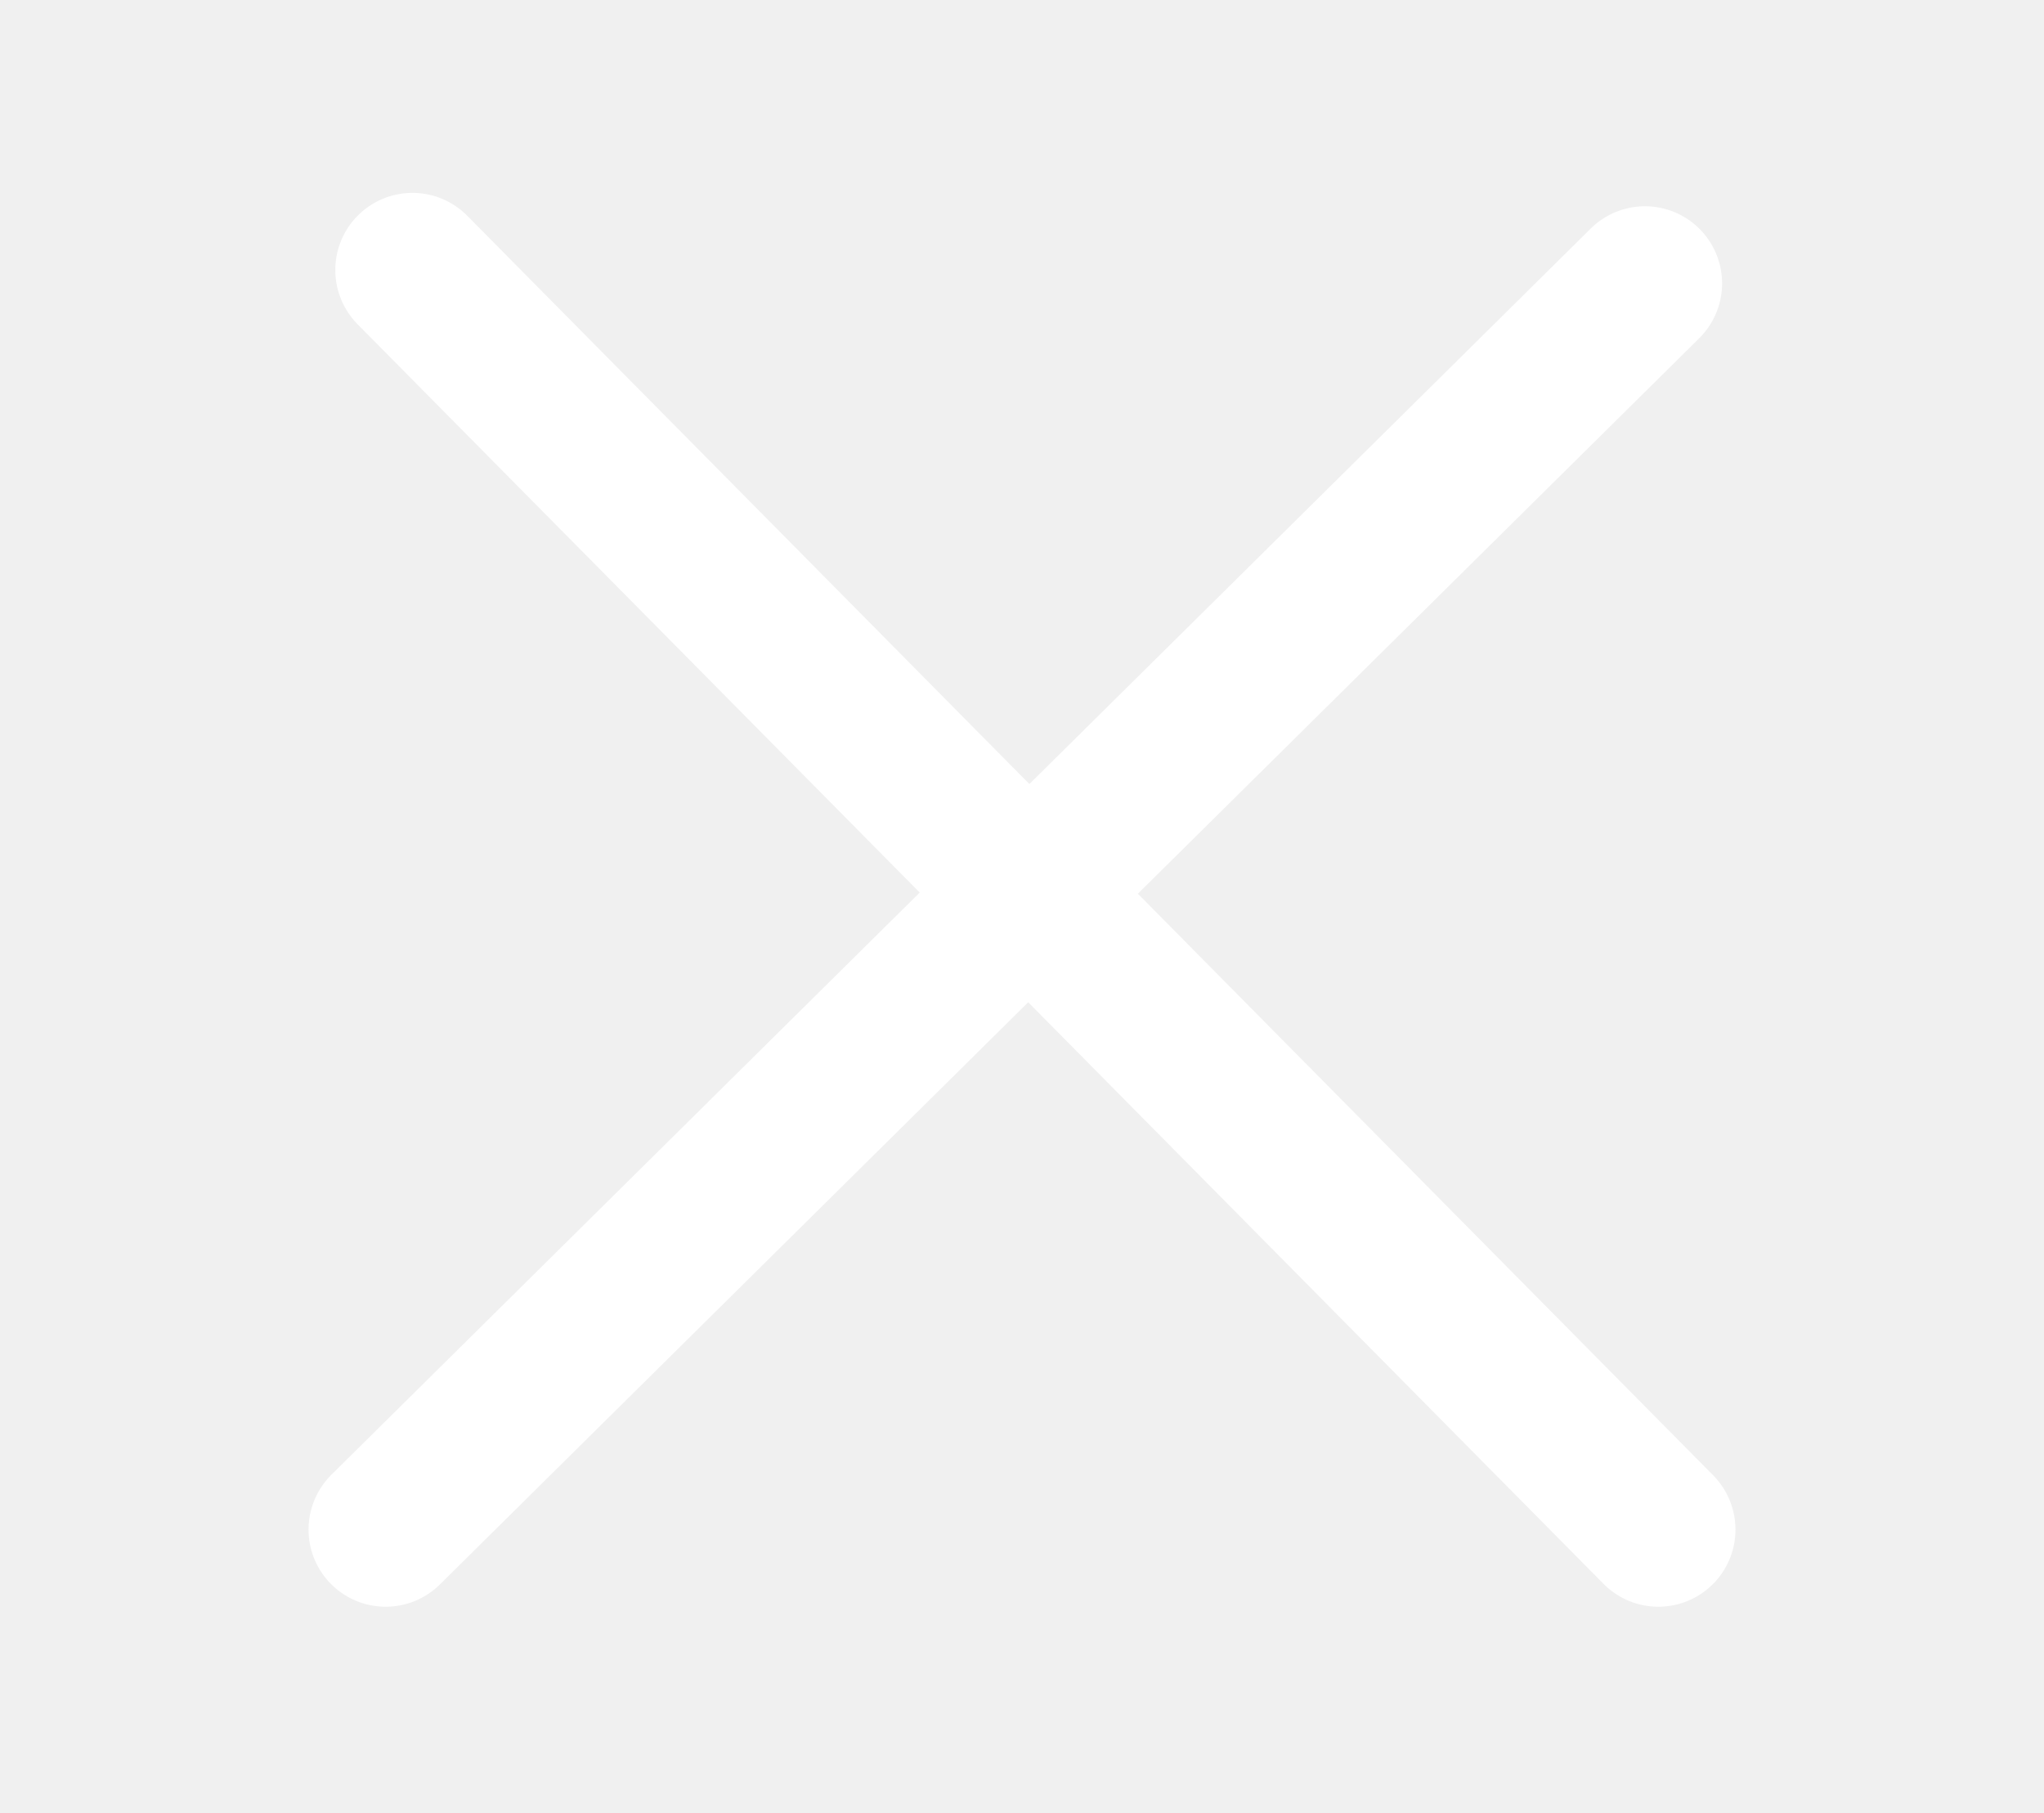
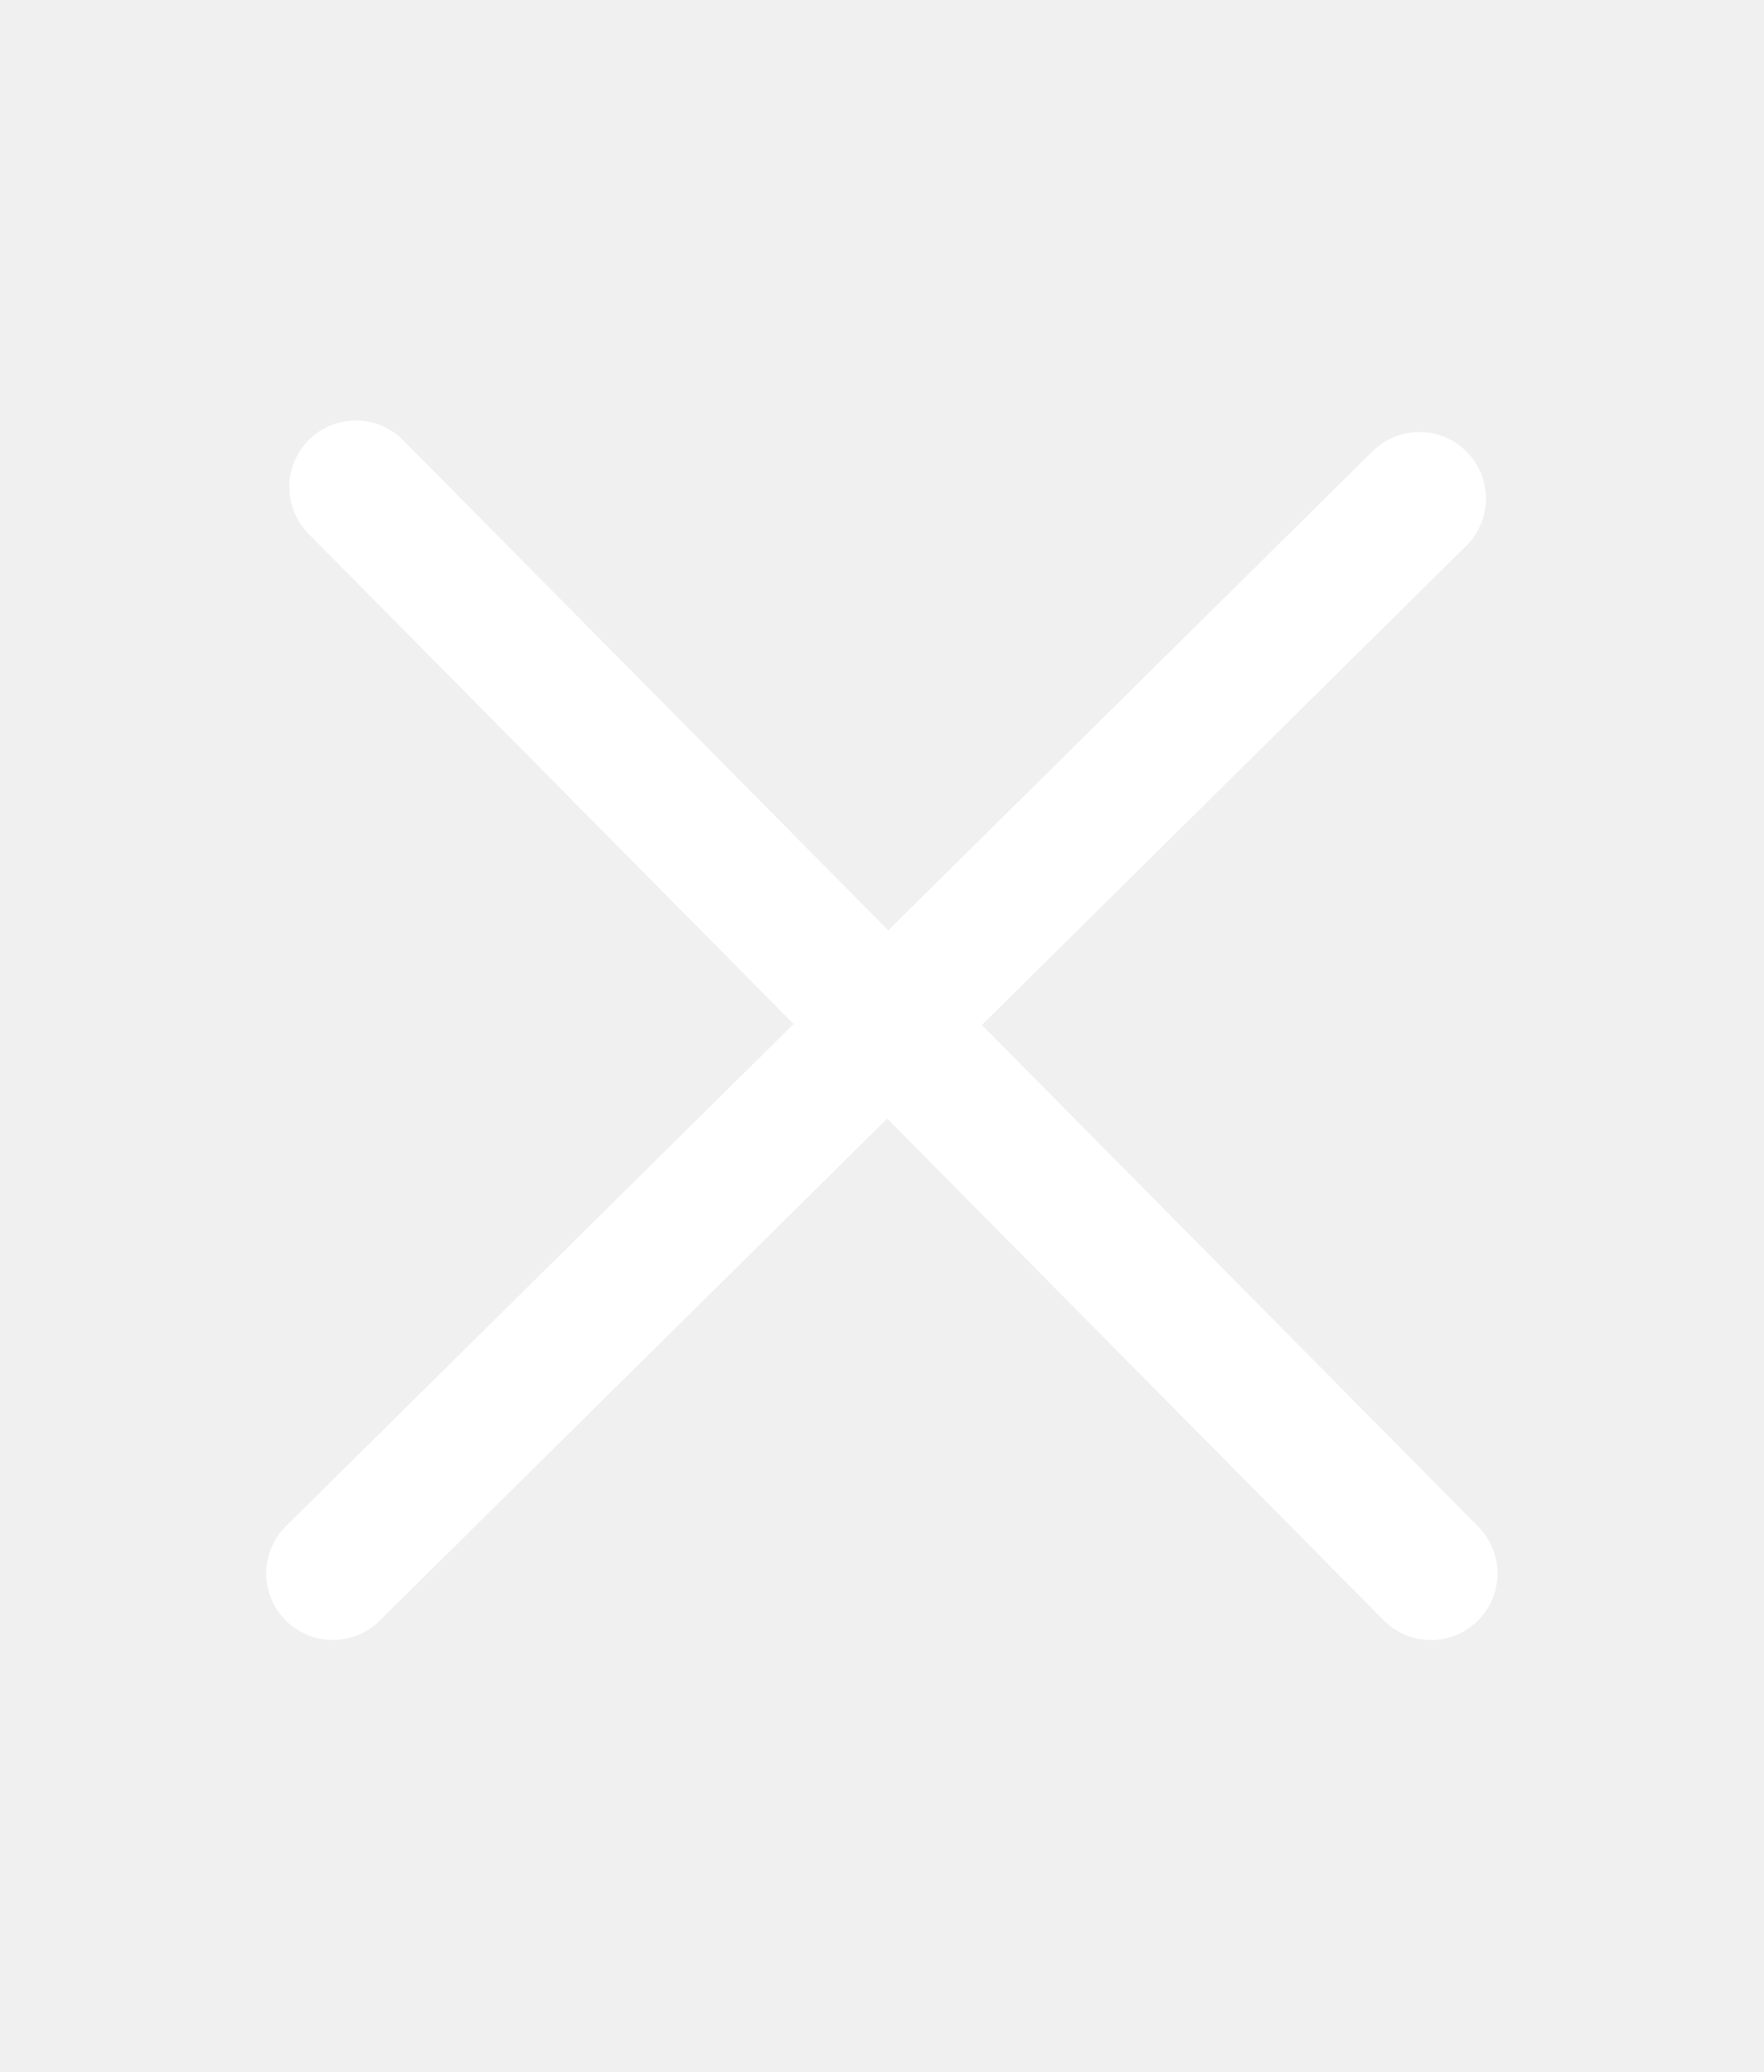
- <svg xmlns="http://www.w3.org/2000/svg" width="53" height="47" viewBox="0 0 53 47" fill="none">
+ <svg xmlns="http://www.w3.org/2000/svg" width="40" height="47" viewBox="0 0 53 47" fill="none">
  <path d="M10.694 7L43 39.653" stroke="white" stroke-width="4" stroke-linecap="round" />
  <path d="M10 39.653L42.653 7.347" stroke="white" stroke-width="4" stroke-linecap="round" />
</svg>
